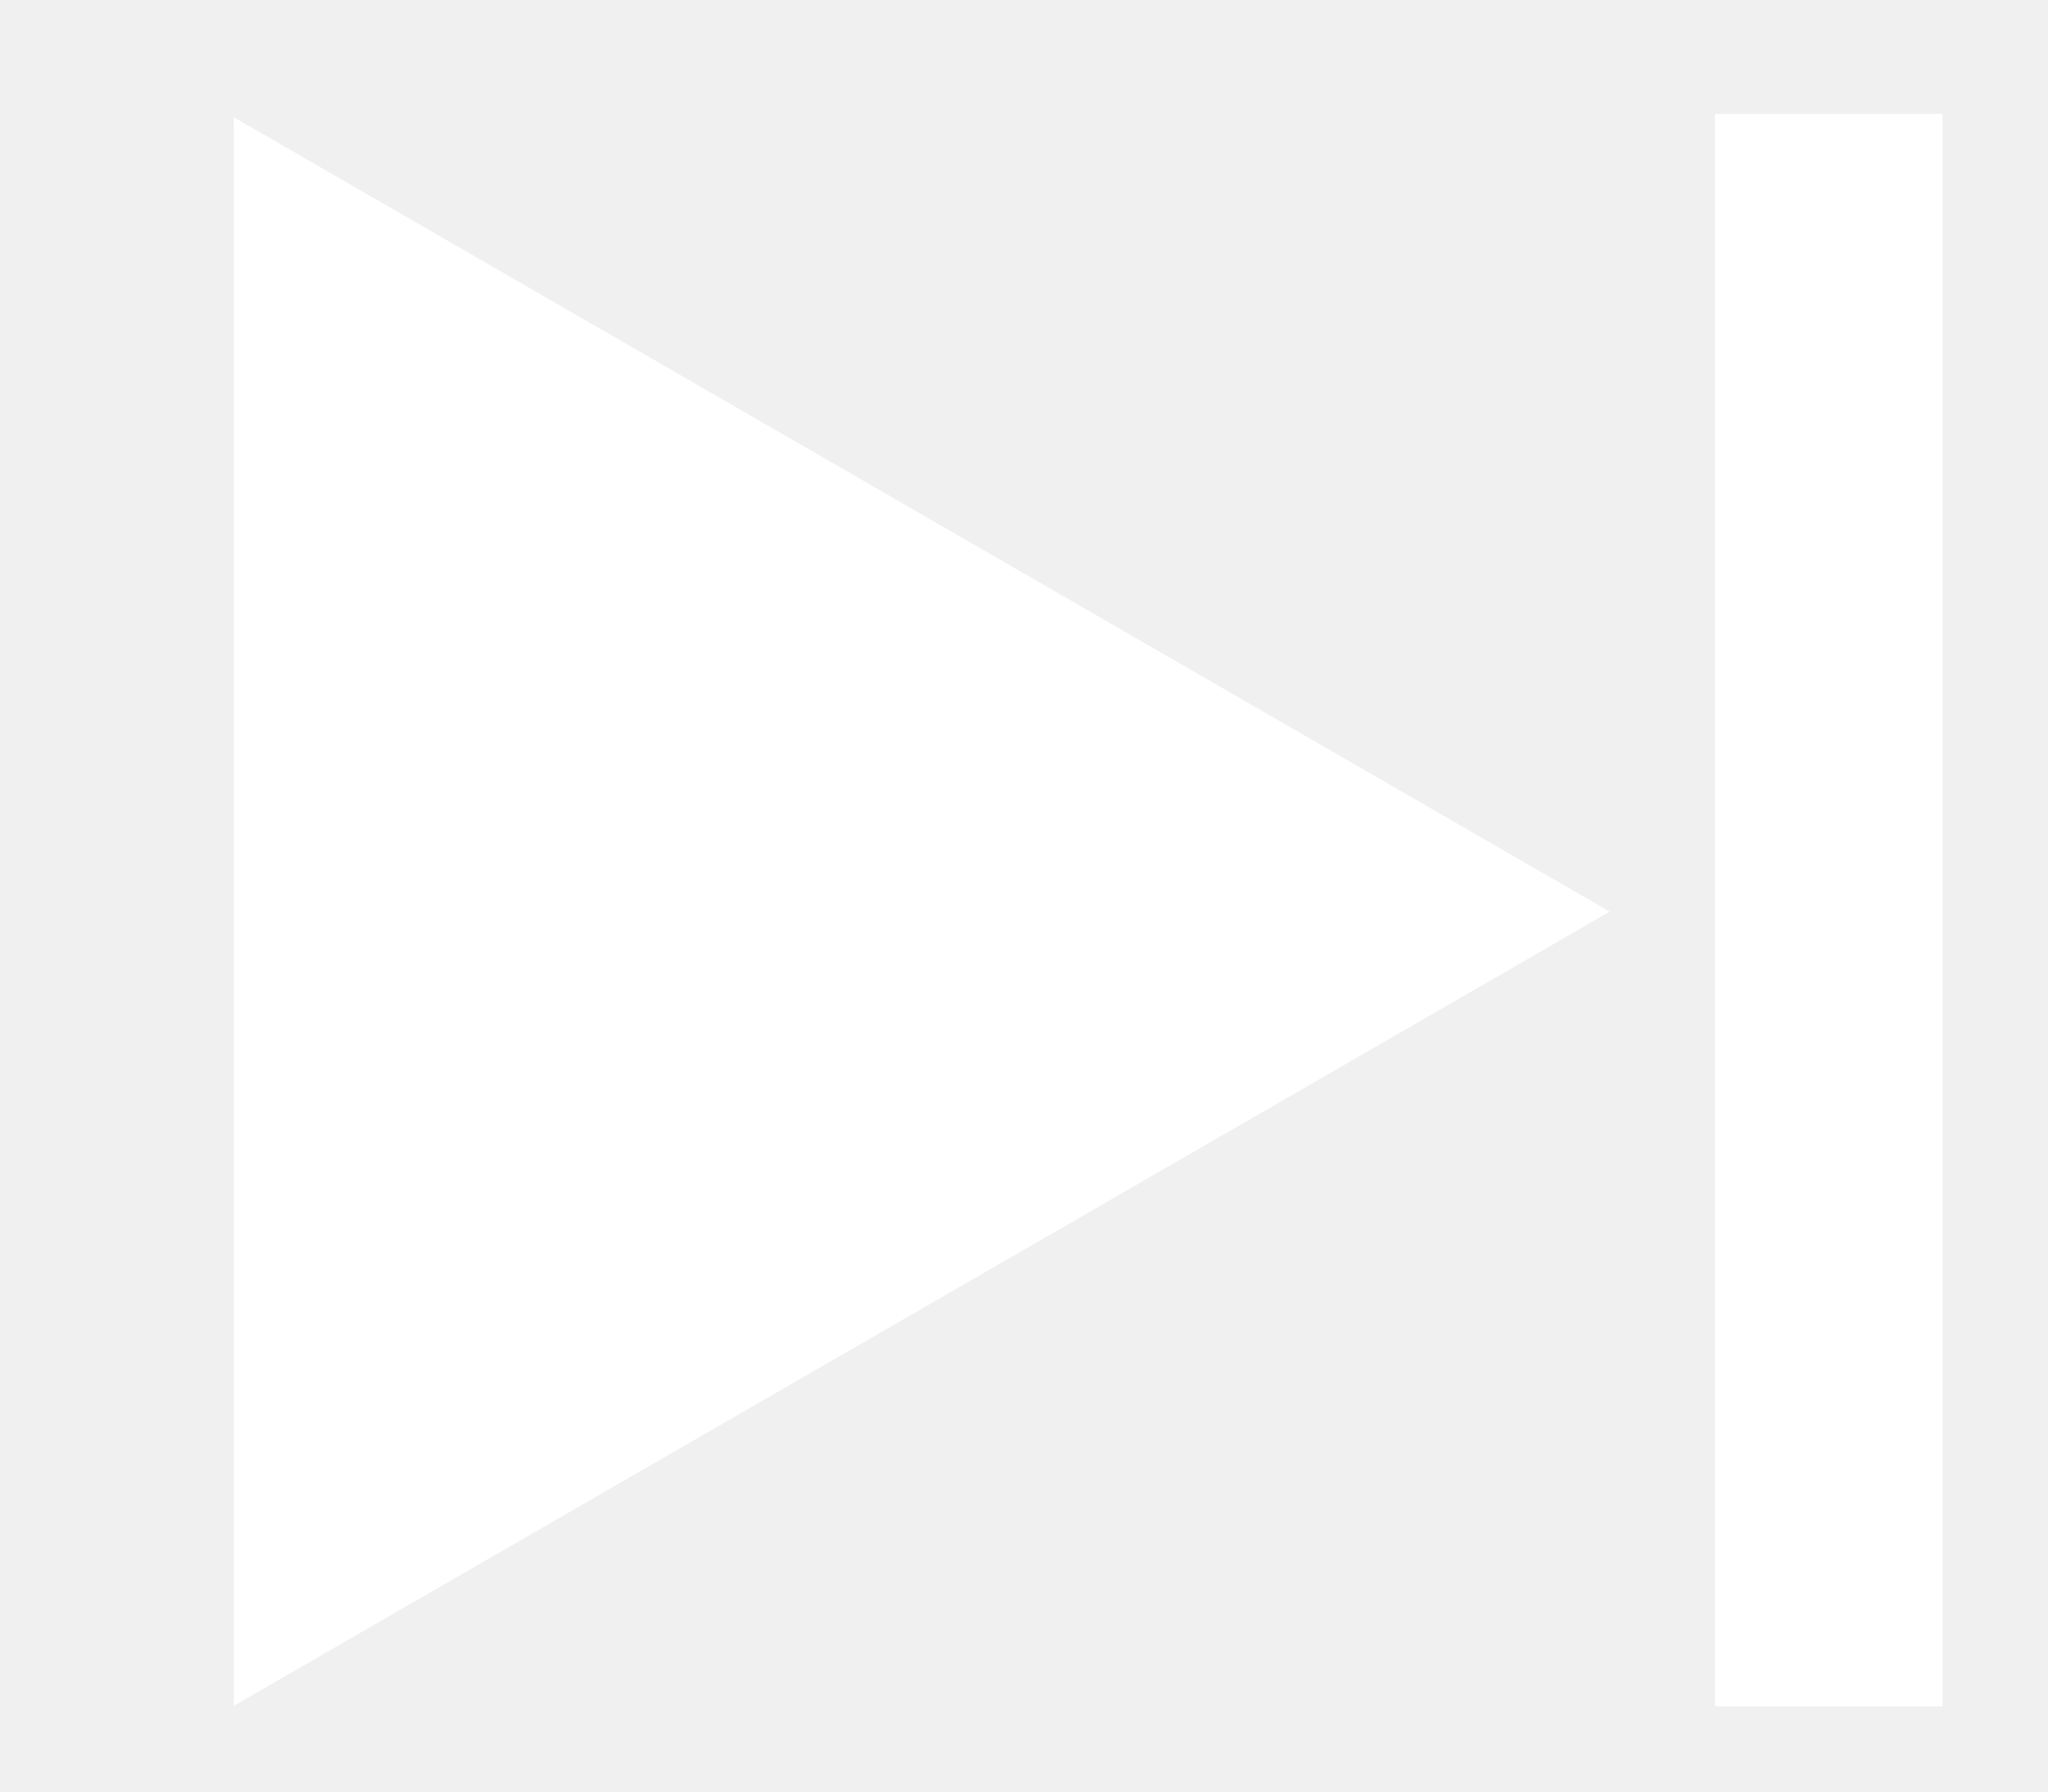
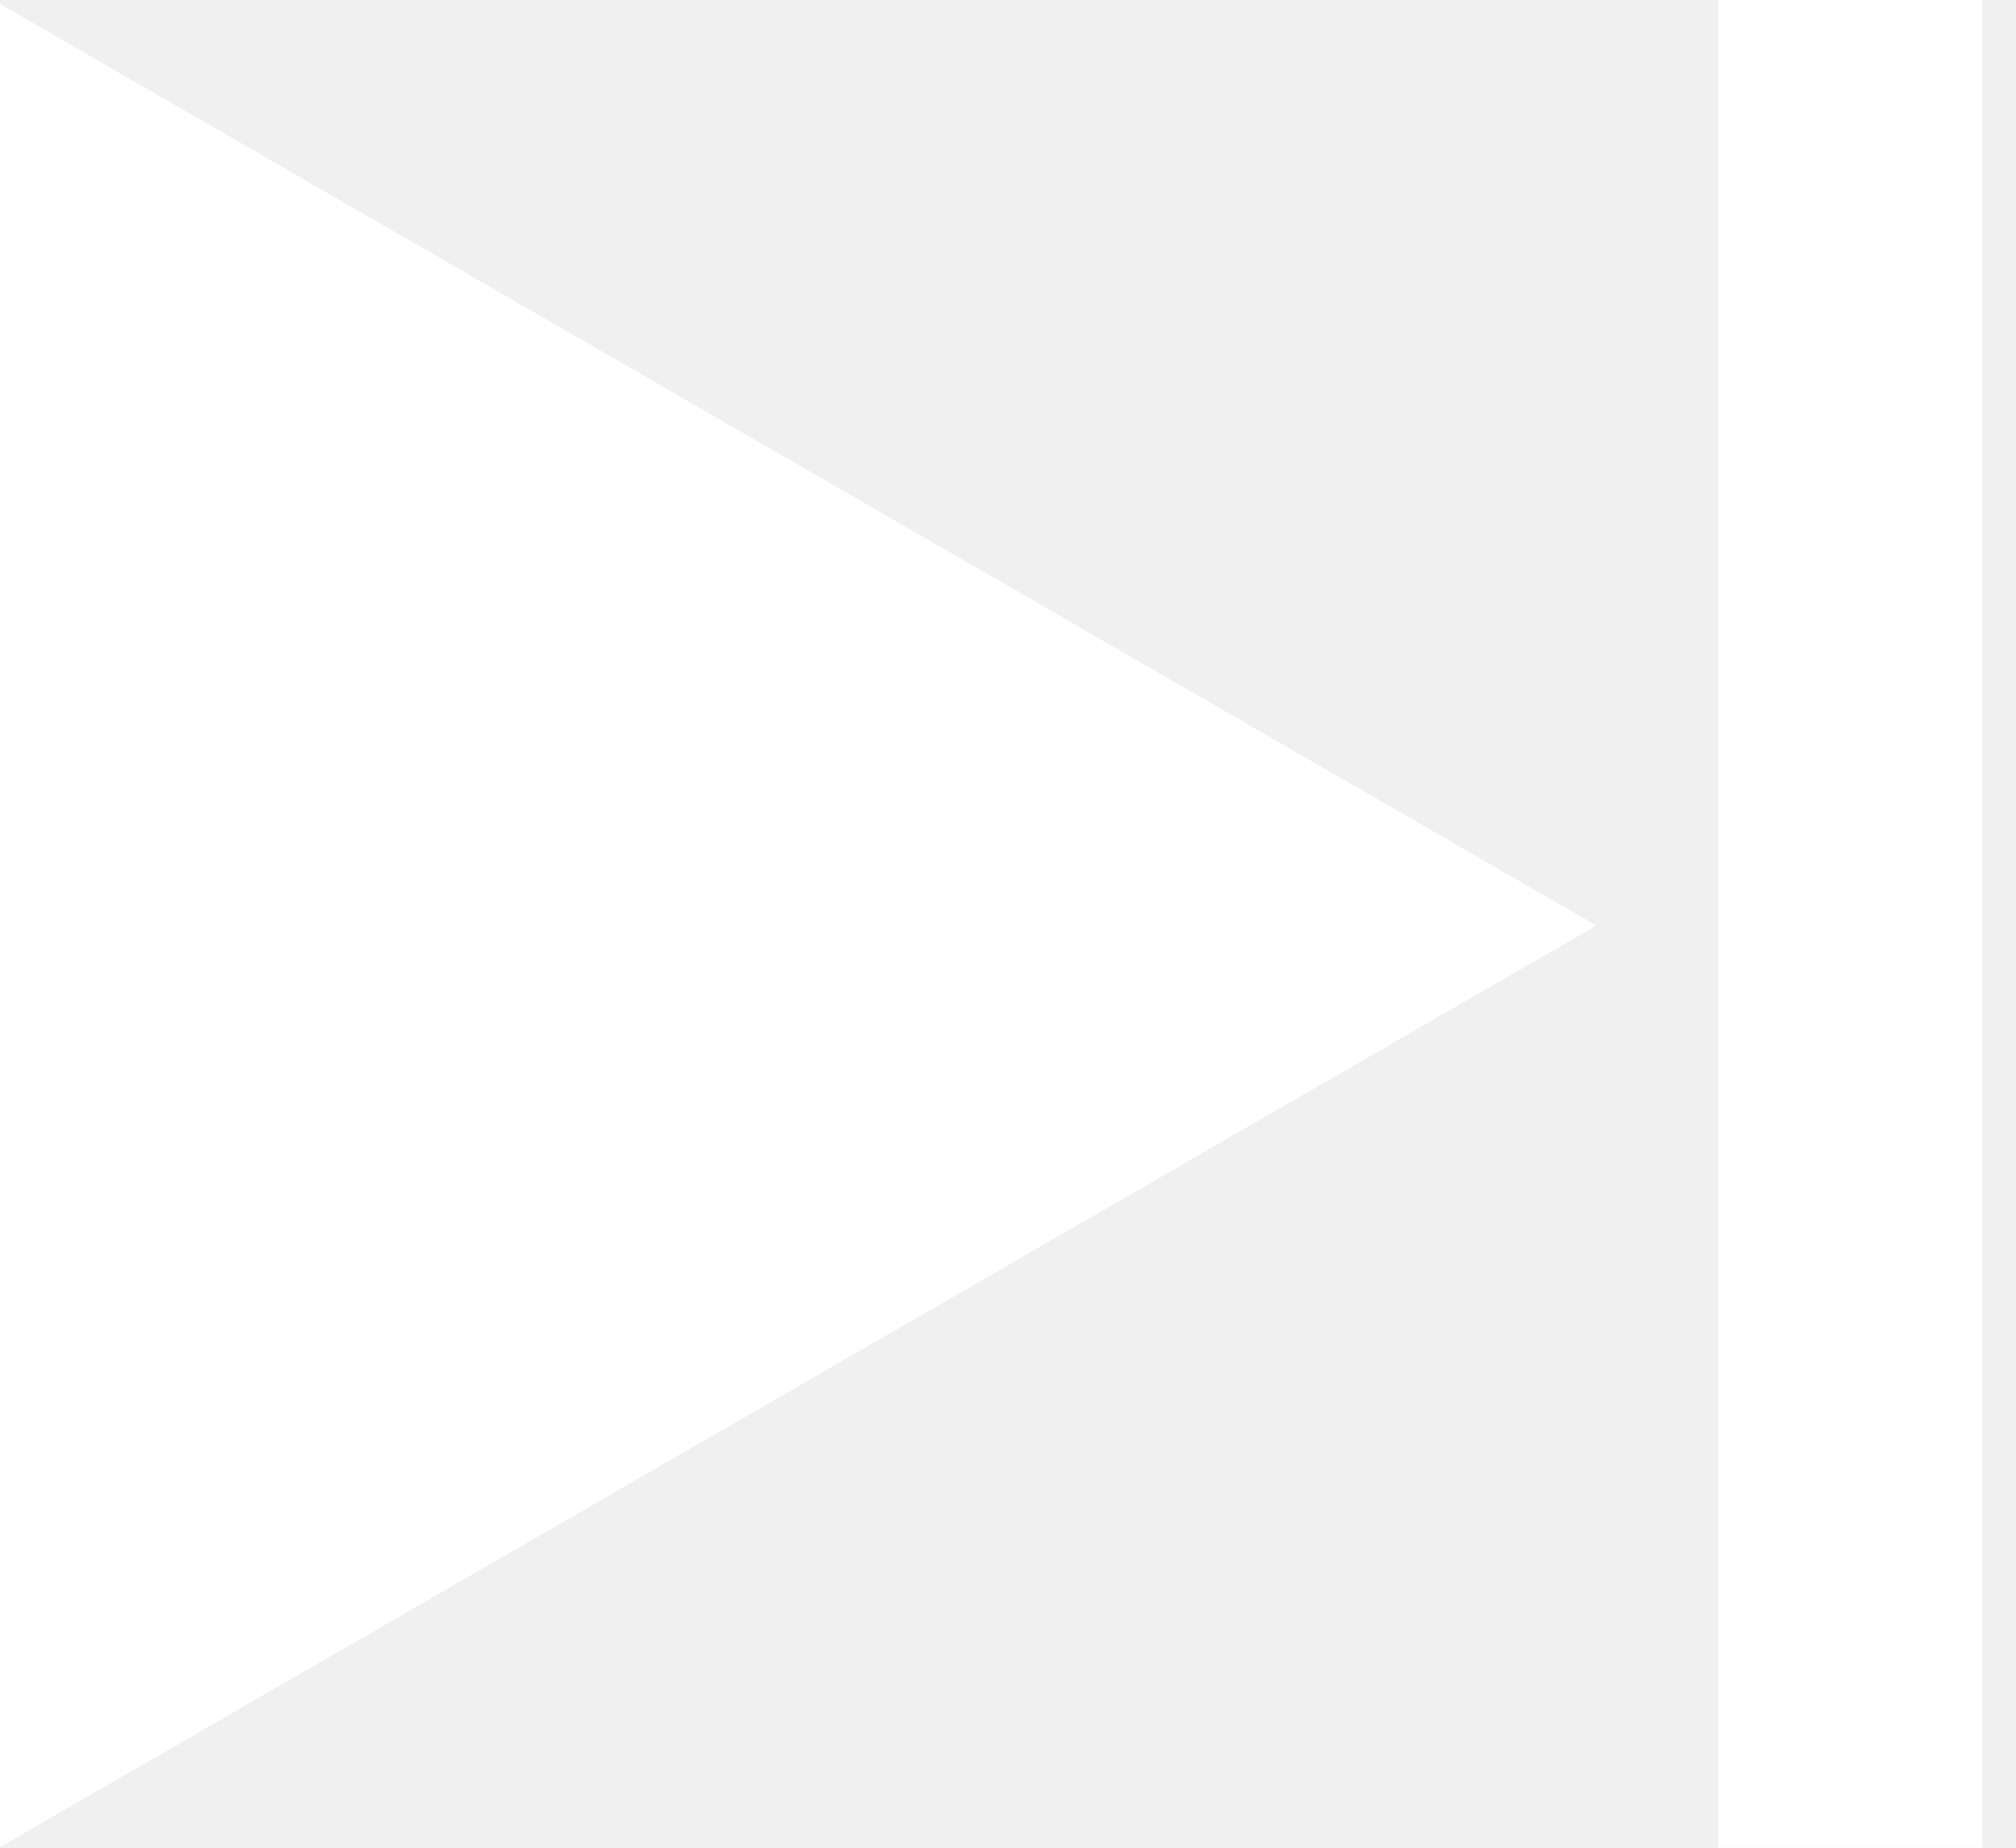
- <svg xmlns="http://www.w3.org/2000/svg" width="8" height="7" viewBox="0 0 8 7" fill="none">
-   <path fill-rule="evenodd" clip-rule="evenodd" d="M7.588 0.445H6.699V6.667H7.588V0.445ZM6.288 3.562L0.913 0.458L0.913 6.665L6.288 3.562Z" fill="white" />
+ <svg xmlns="http://www.w3.org/2000/svg" width="12" height="11" viewBox="0 0 12 11" fill="none">
+   <path fill-rule="evenodd" clip-rule="evenodd" d="M11.8 0H10.229V11H11.8V0ZM9.502 5.51L1.81003e-07 0.024L0 10.996L9.502 5.51Z" fill="white" />
</svg>
